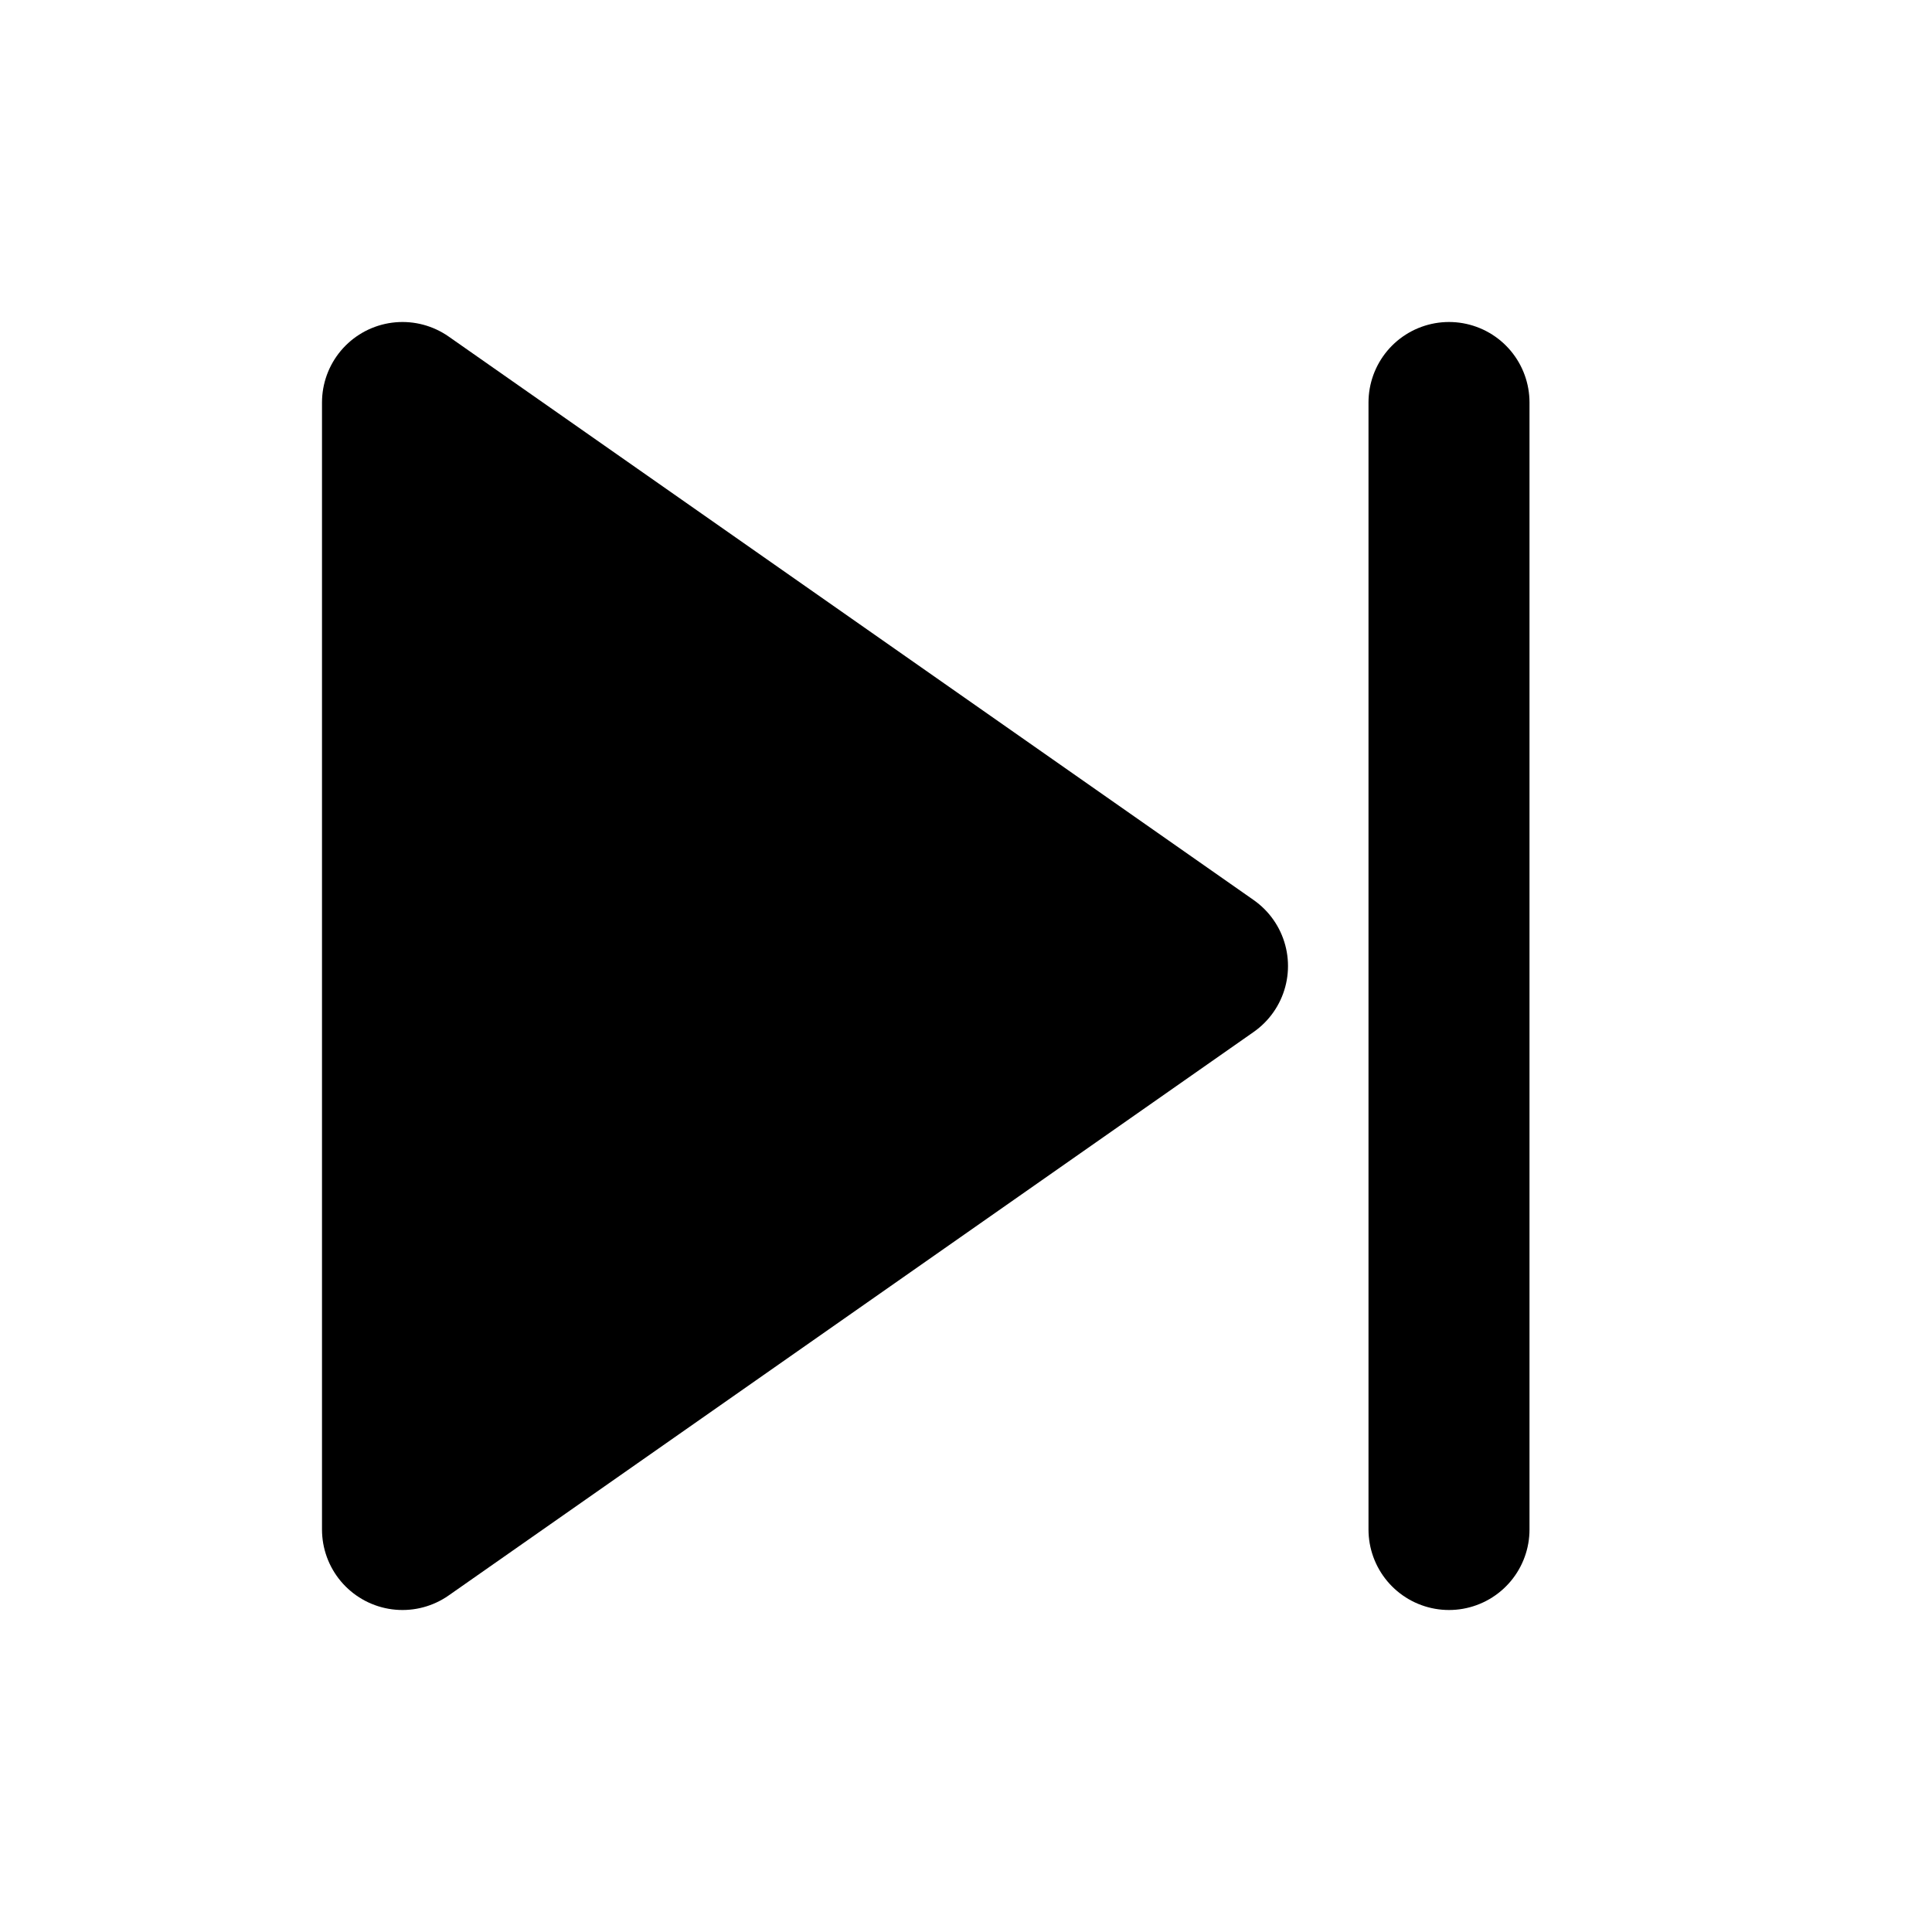
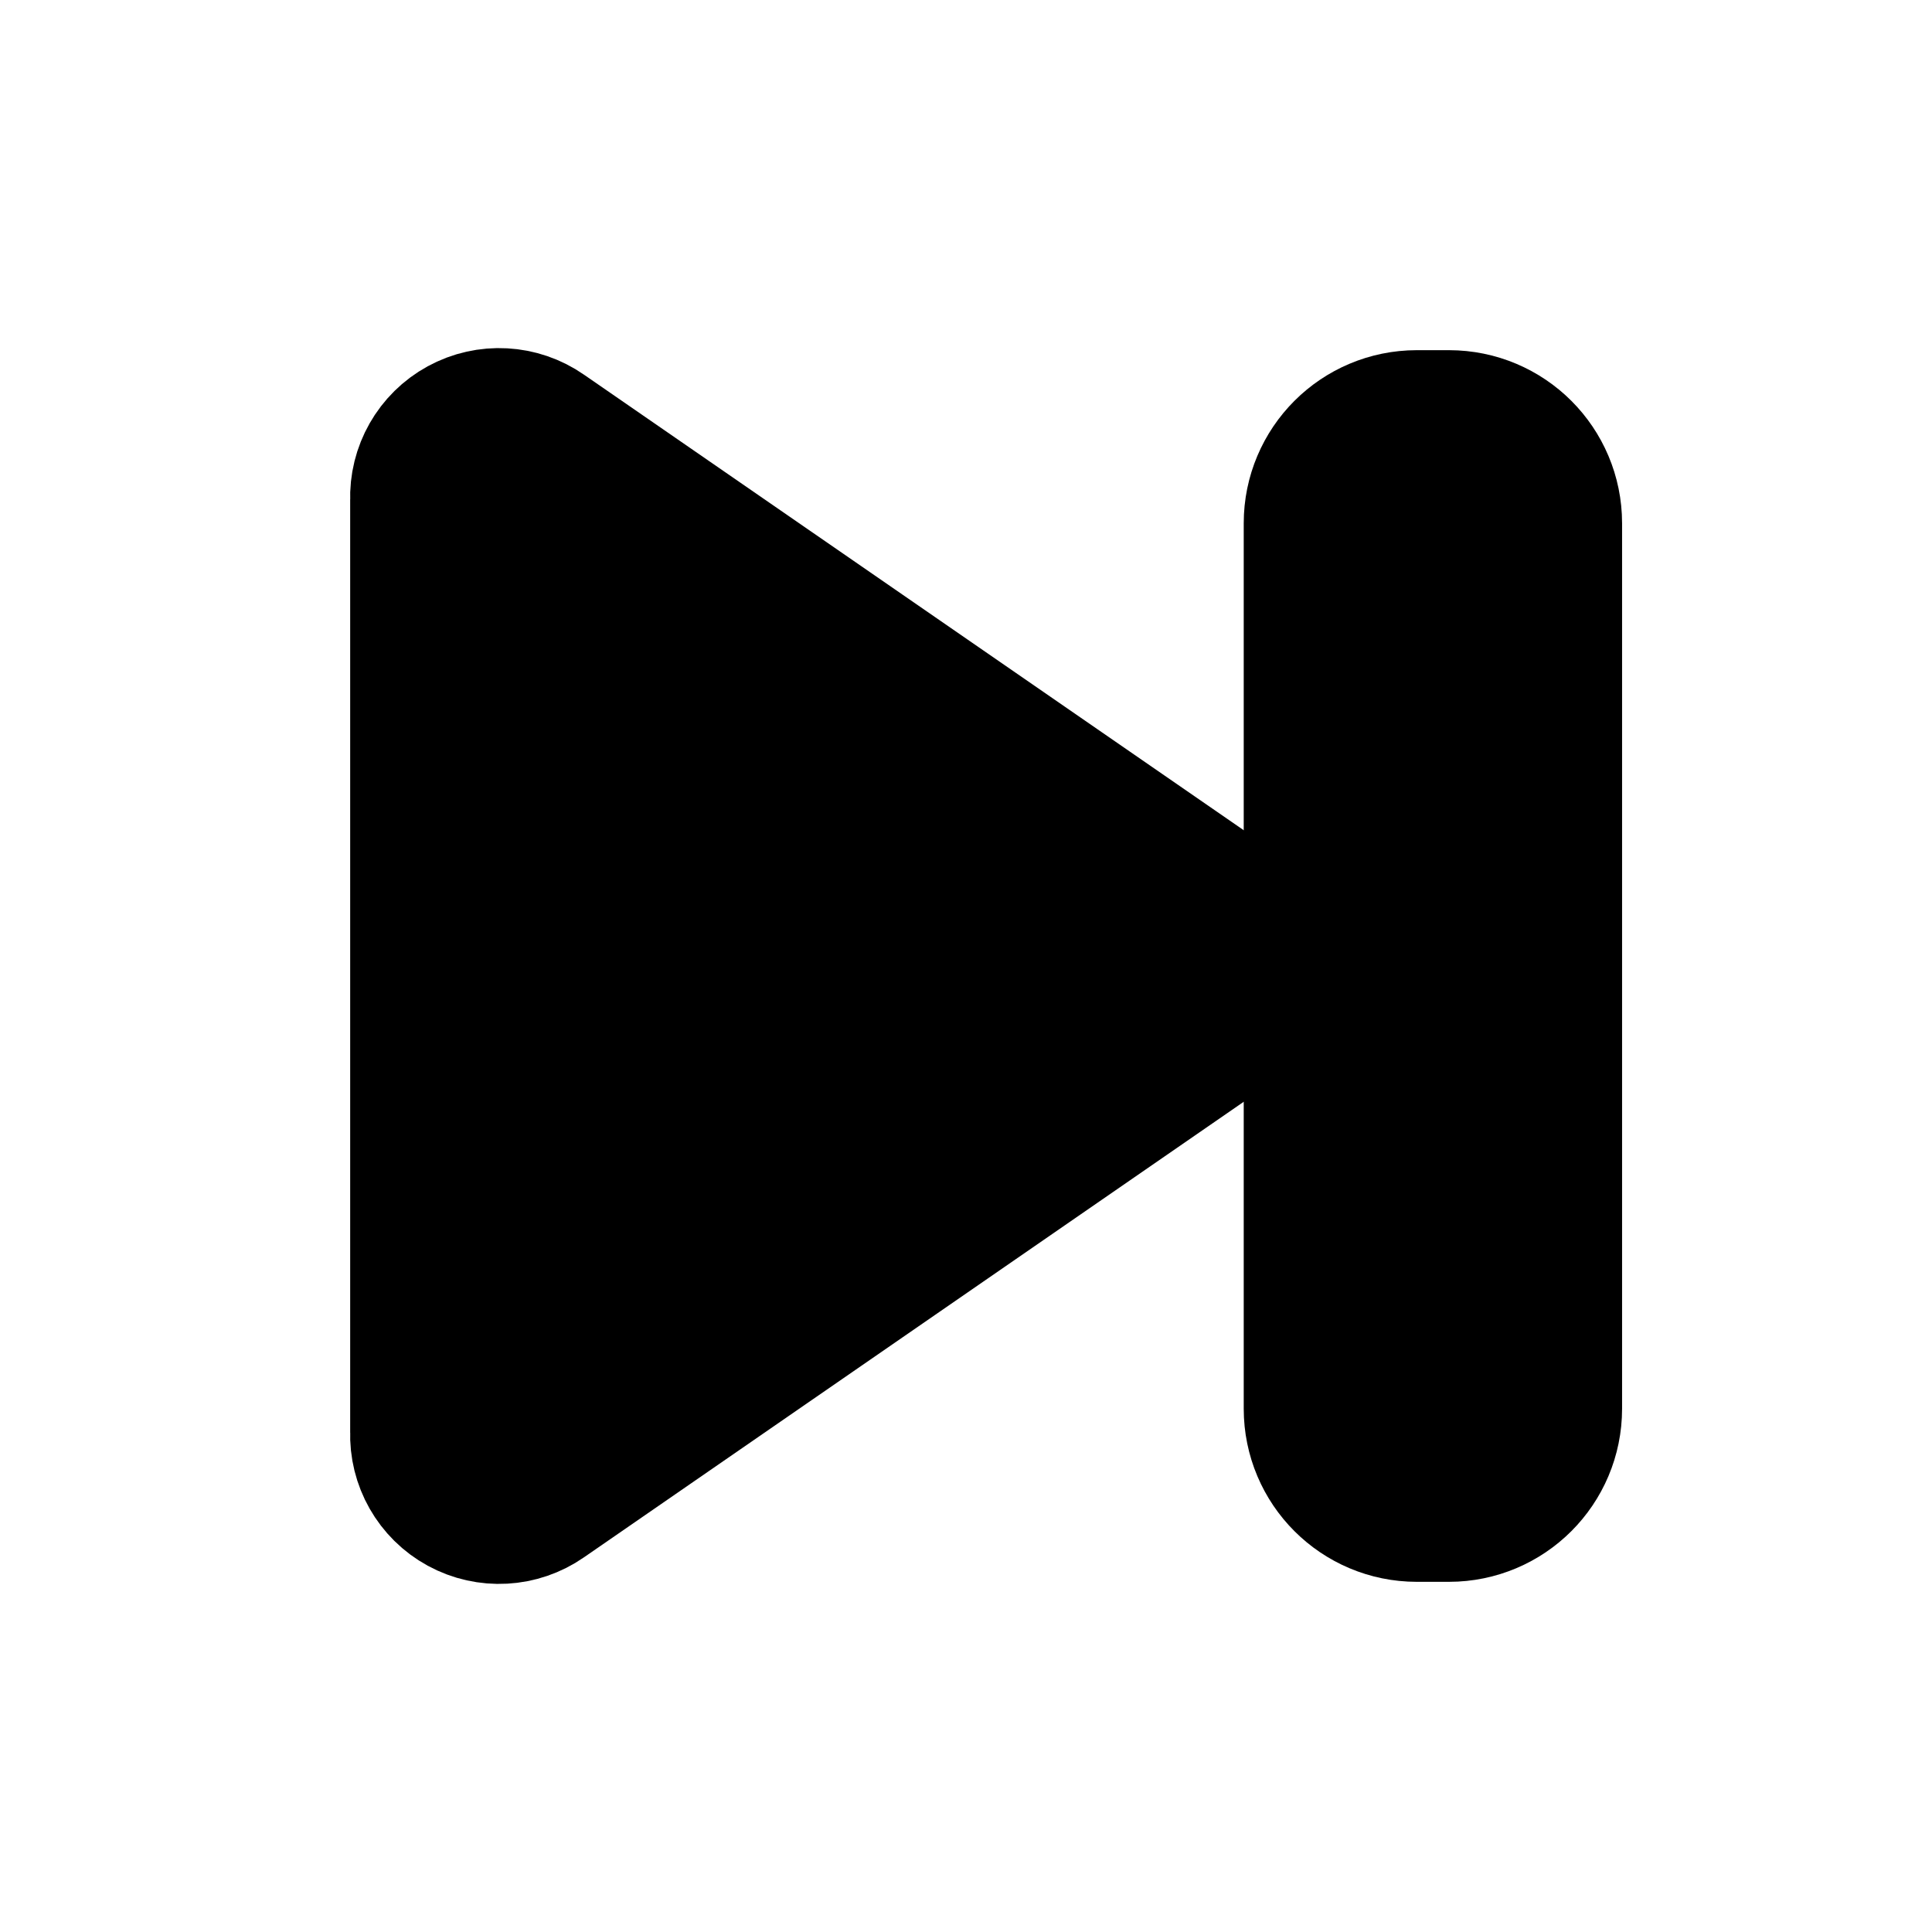
- <svg xmlns="http://www.w3.org/2000/svg" viewBox="0 0 24 24" width="24" height="24" fill="none" stroke="currentColor" stroke-width="2" stroke-linecap="round" stroke-linejoin="round">
-   <path d="M5 5v14l10-7z" fill="currentColor" />
-   <path d="M18 5v14" />
+ <svg xmlns="http://www.w3.org/2000/svg" viewBox="0 0 24 24" width="24" height="24" fill="currentColor" stroke="currentColor" stroke-width="2.3" stroke-linecap="round" stroke-linejoin="round">
+   <path d="M5.5 6.2v11.6a.7.7 0 0 0 1.1.6l8.4-5.8a.7.7 0 0 0 0-1.2L6.6 5.6a.7.7 0 0 0-1.1.6z" />
+   <rect x="16.6" y="5.5" width="2.4" height="13" rx="1" />
</svg>
